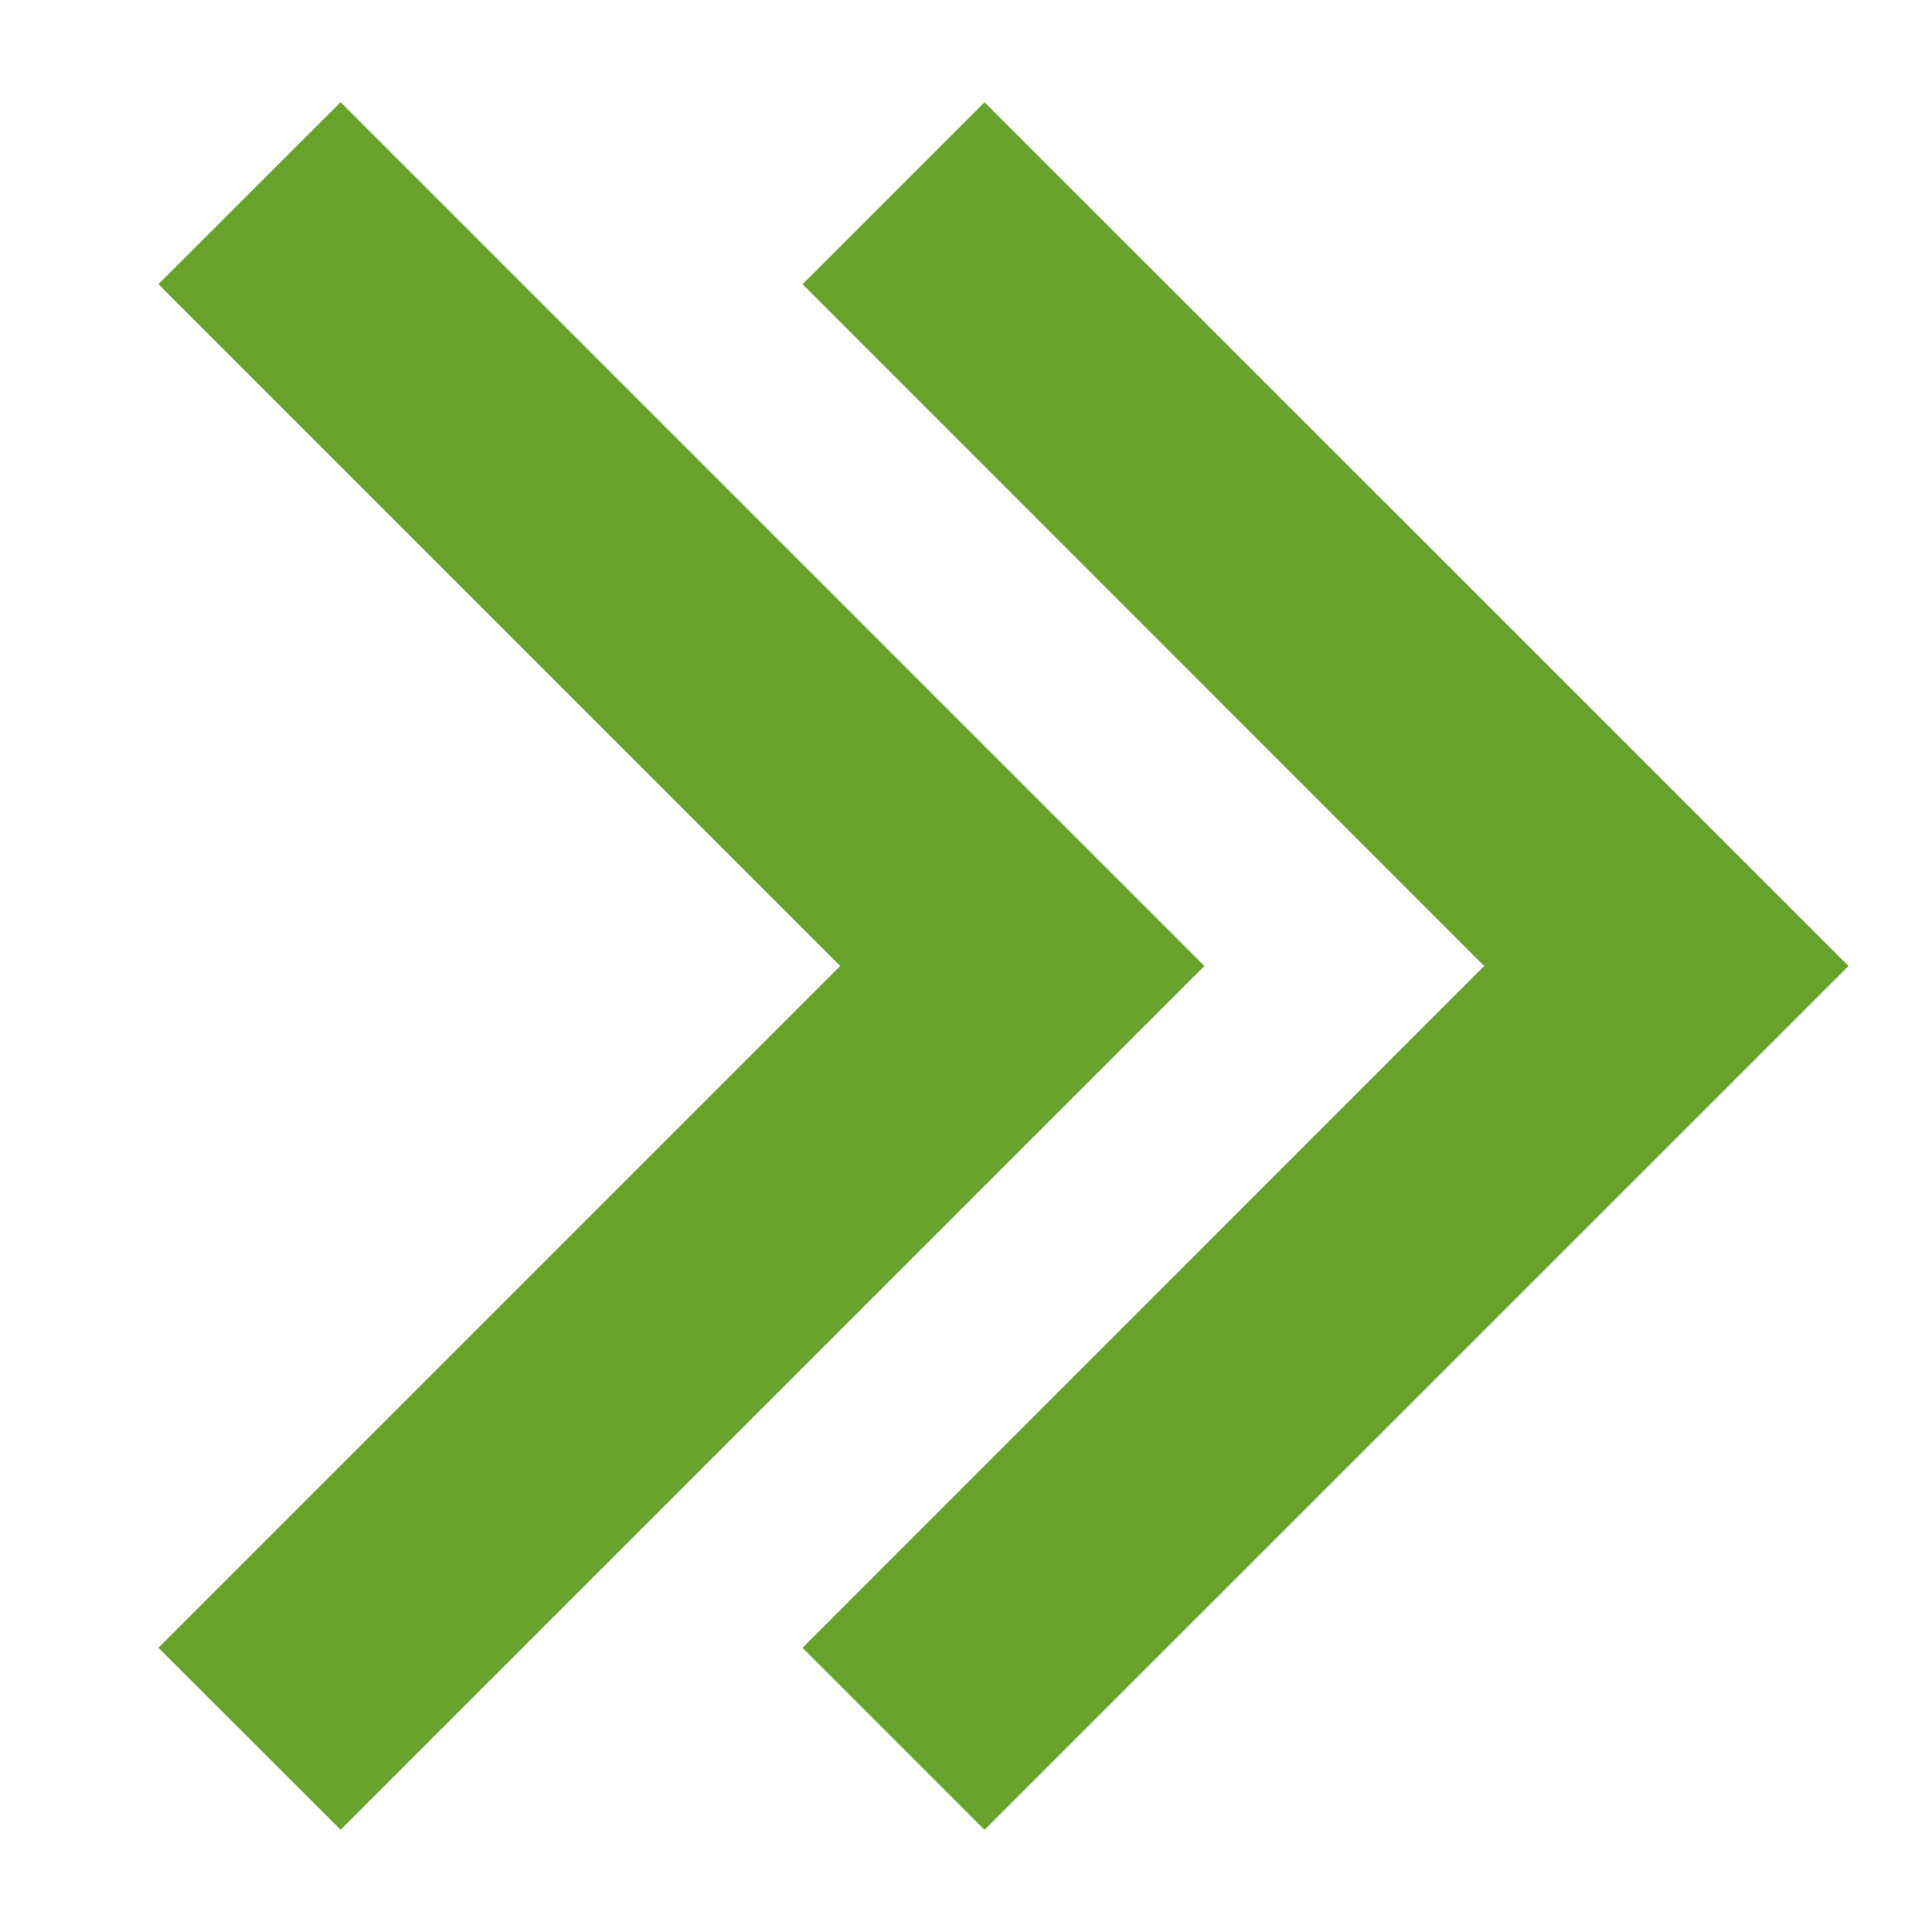
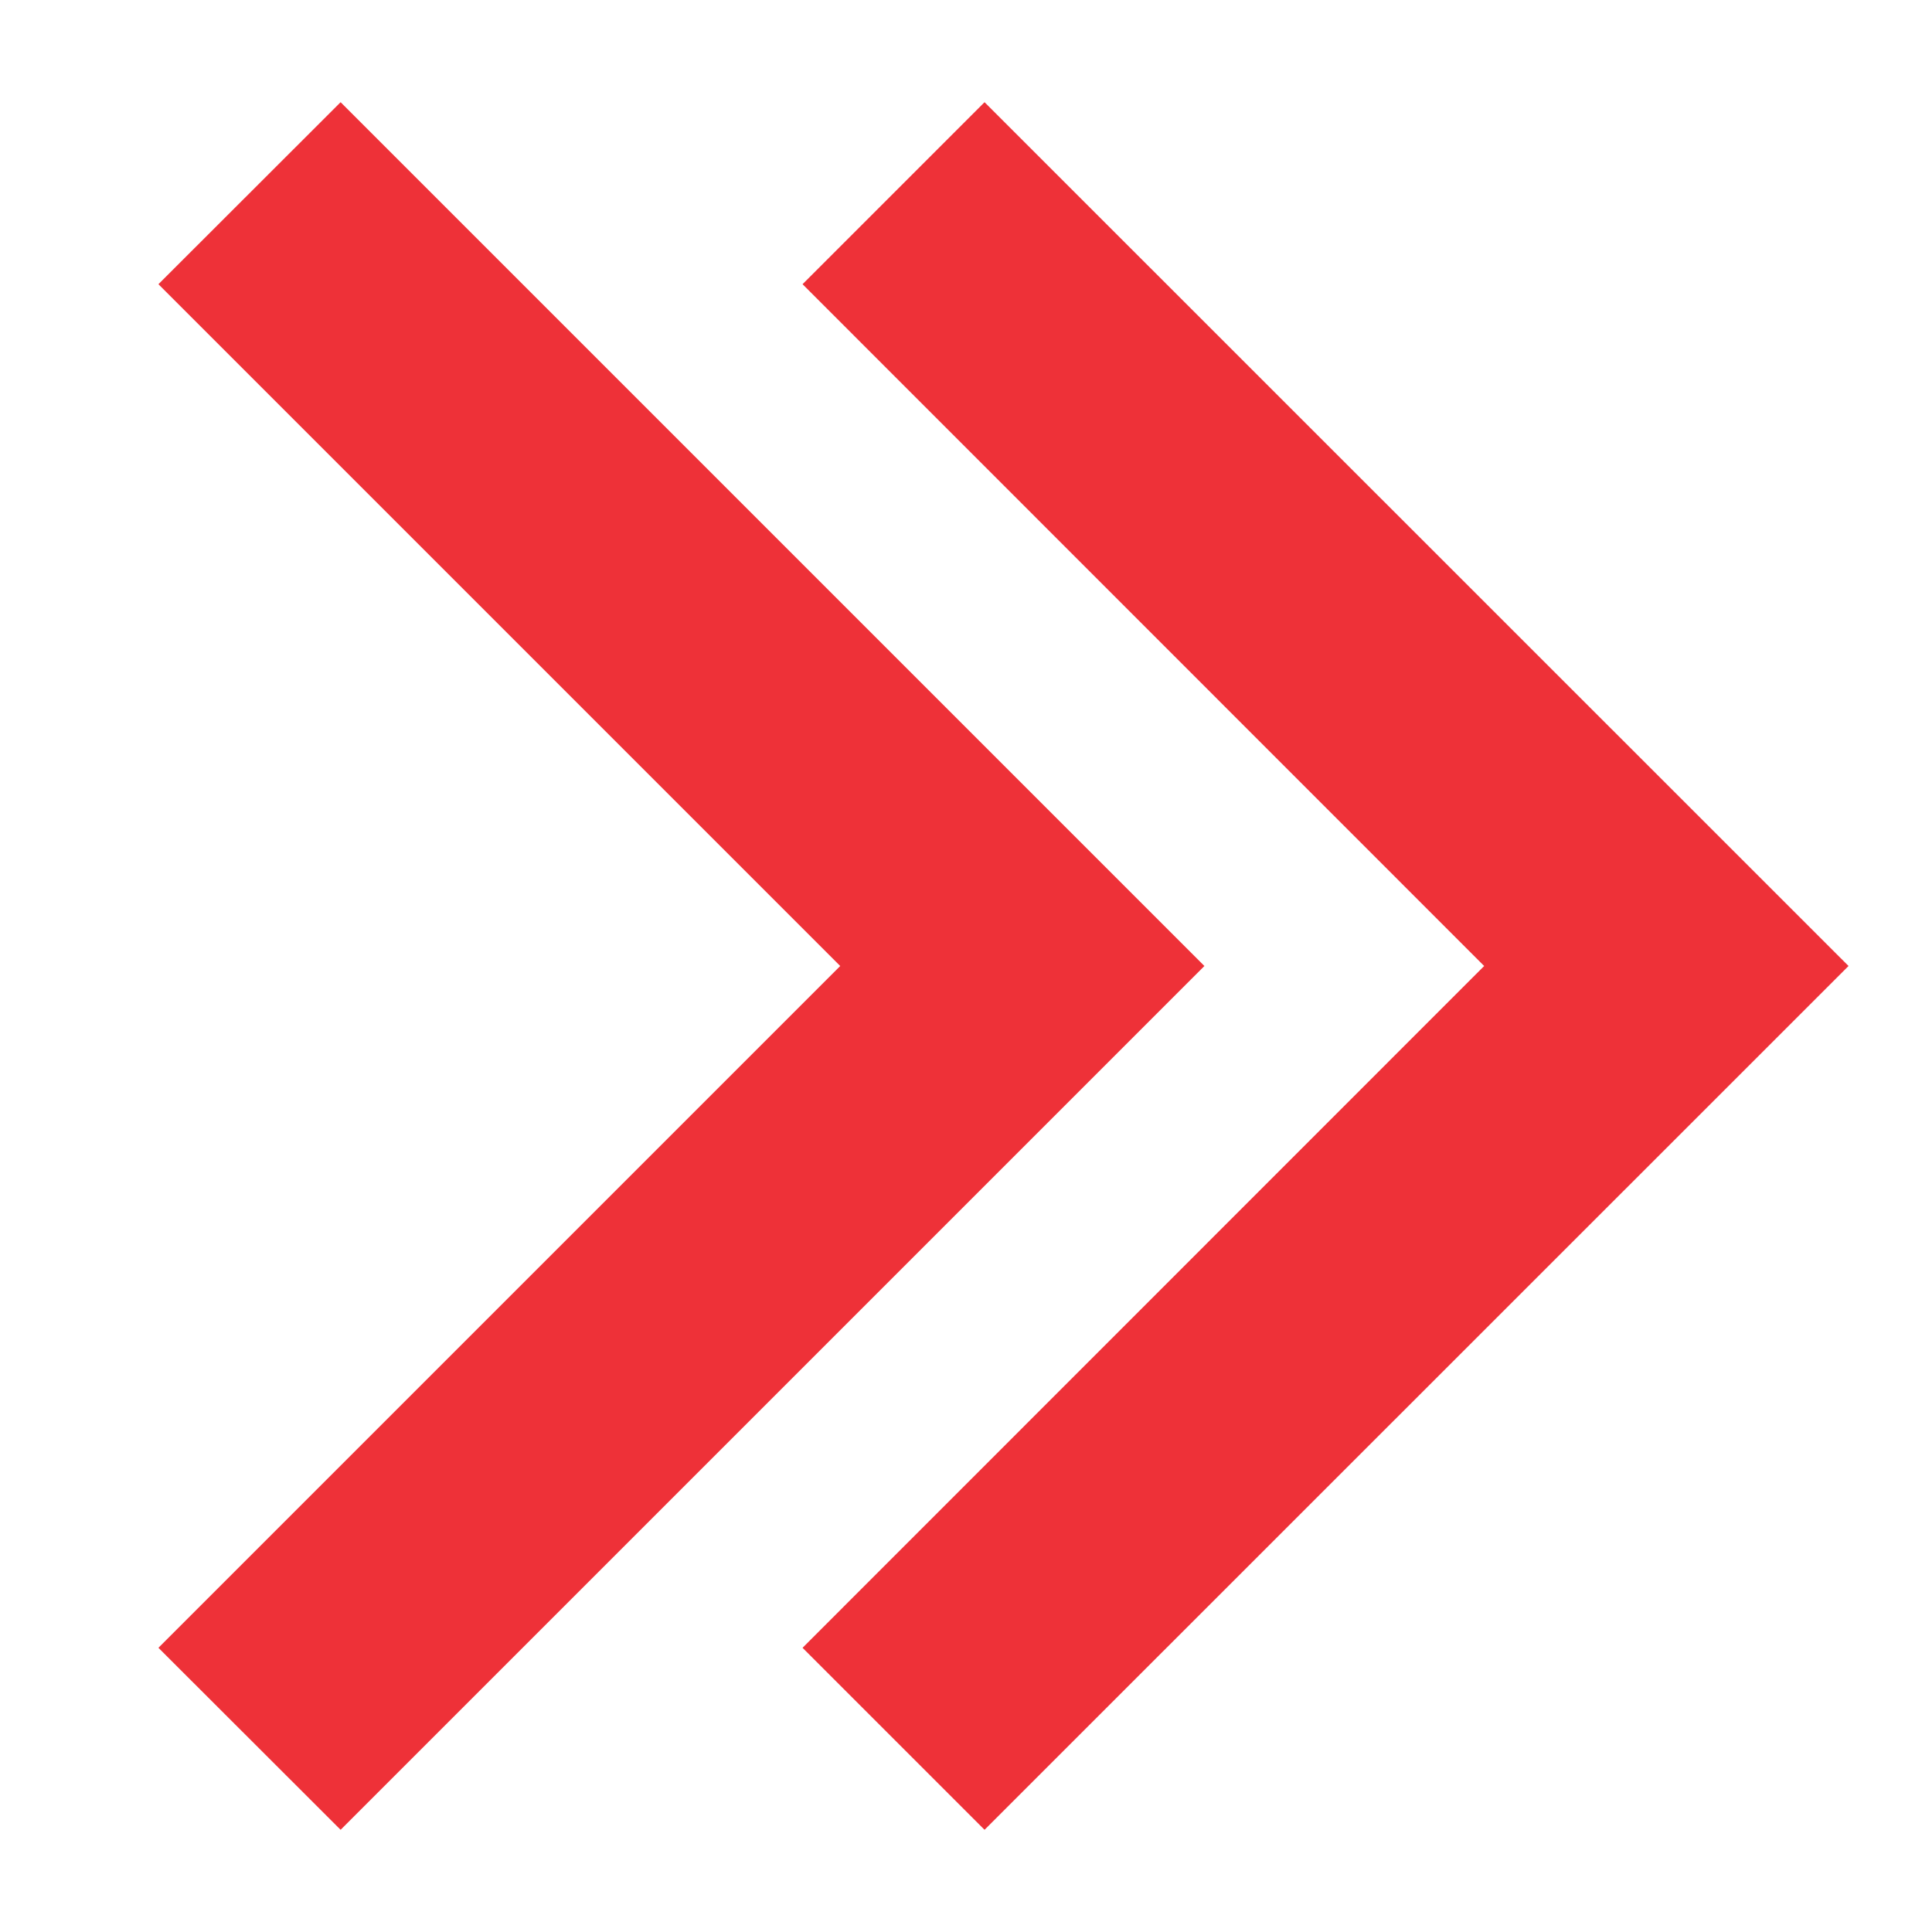
- <svg xmlns="http://www.w3.org/2000/svg" width="10" height="10" viewBox="0 0 10 10" fill="none">
-   <path fill-rule="evenodd" clip-rule="evenodd" d="M1.763 0.529L0.82 1.471L4.349 5L0.82 8.529L1.763 9.471L6.234 5L1.763 0.529ZM5.096 0.529L4.154 1.471L7.682 5L4.154 8.529L5.096 9.471L9.568 5L5.096 0.529Z" fill="#67A22D" />
+ <svg xmlns="http://www.w3.org/2000/svg" width="10" height="10" viewBox="0 0 10 10" fill="#EE3138">
+   <path fill-rule="evenodd" clip-rule="evenodd" d="M1.763 0.529L0.82 1.471L4.349 5L0.82 8.529L1.763 9.471L6.234 5L1.763 0.529ZM5.096 0.529L4.154 1.471L7.682 5L4.154 8.529L5.096 9.471L9.568 5L5.096 0.529Z" fill="#EE3138" />
</svg>
